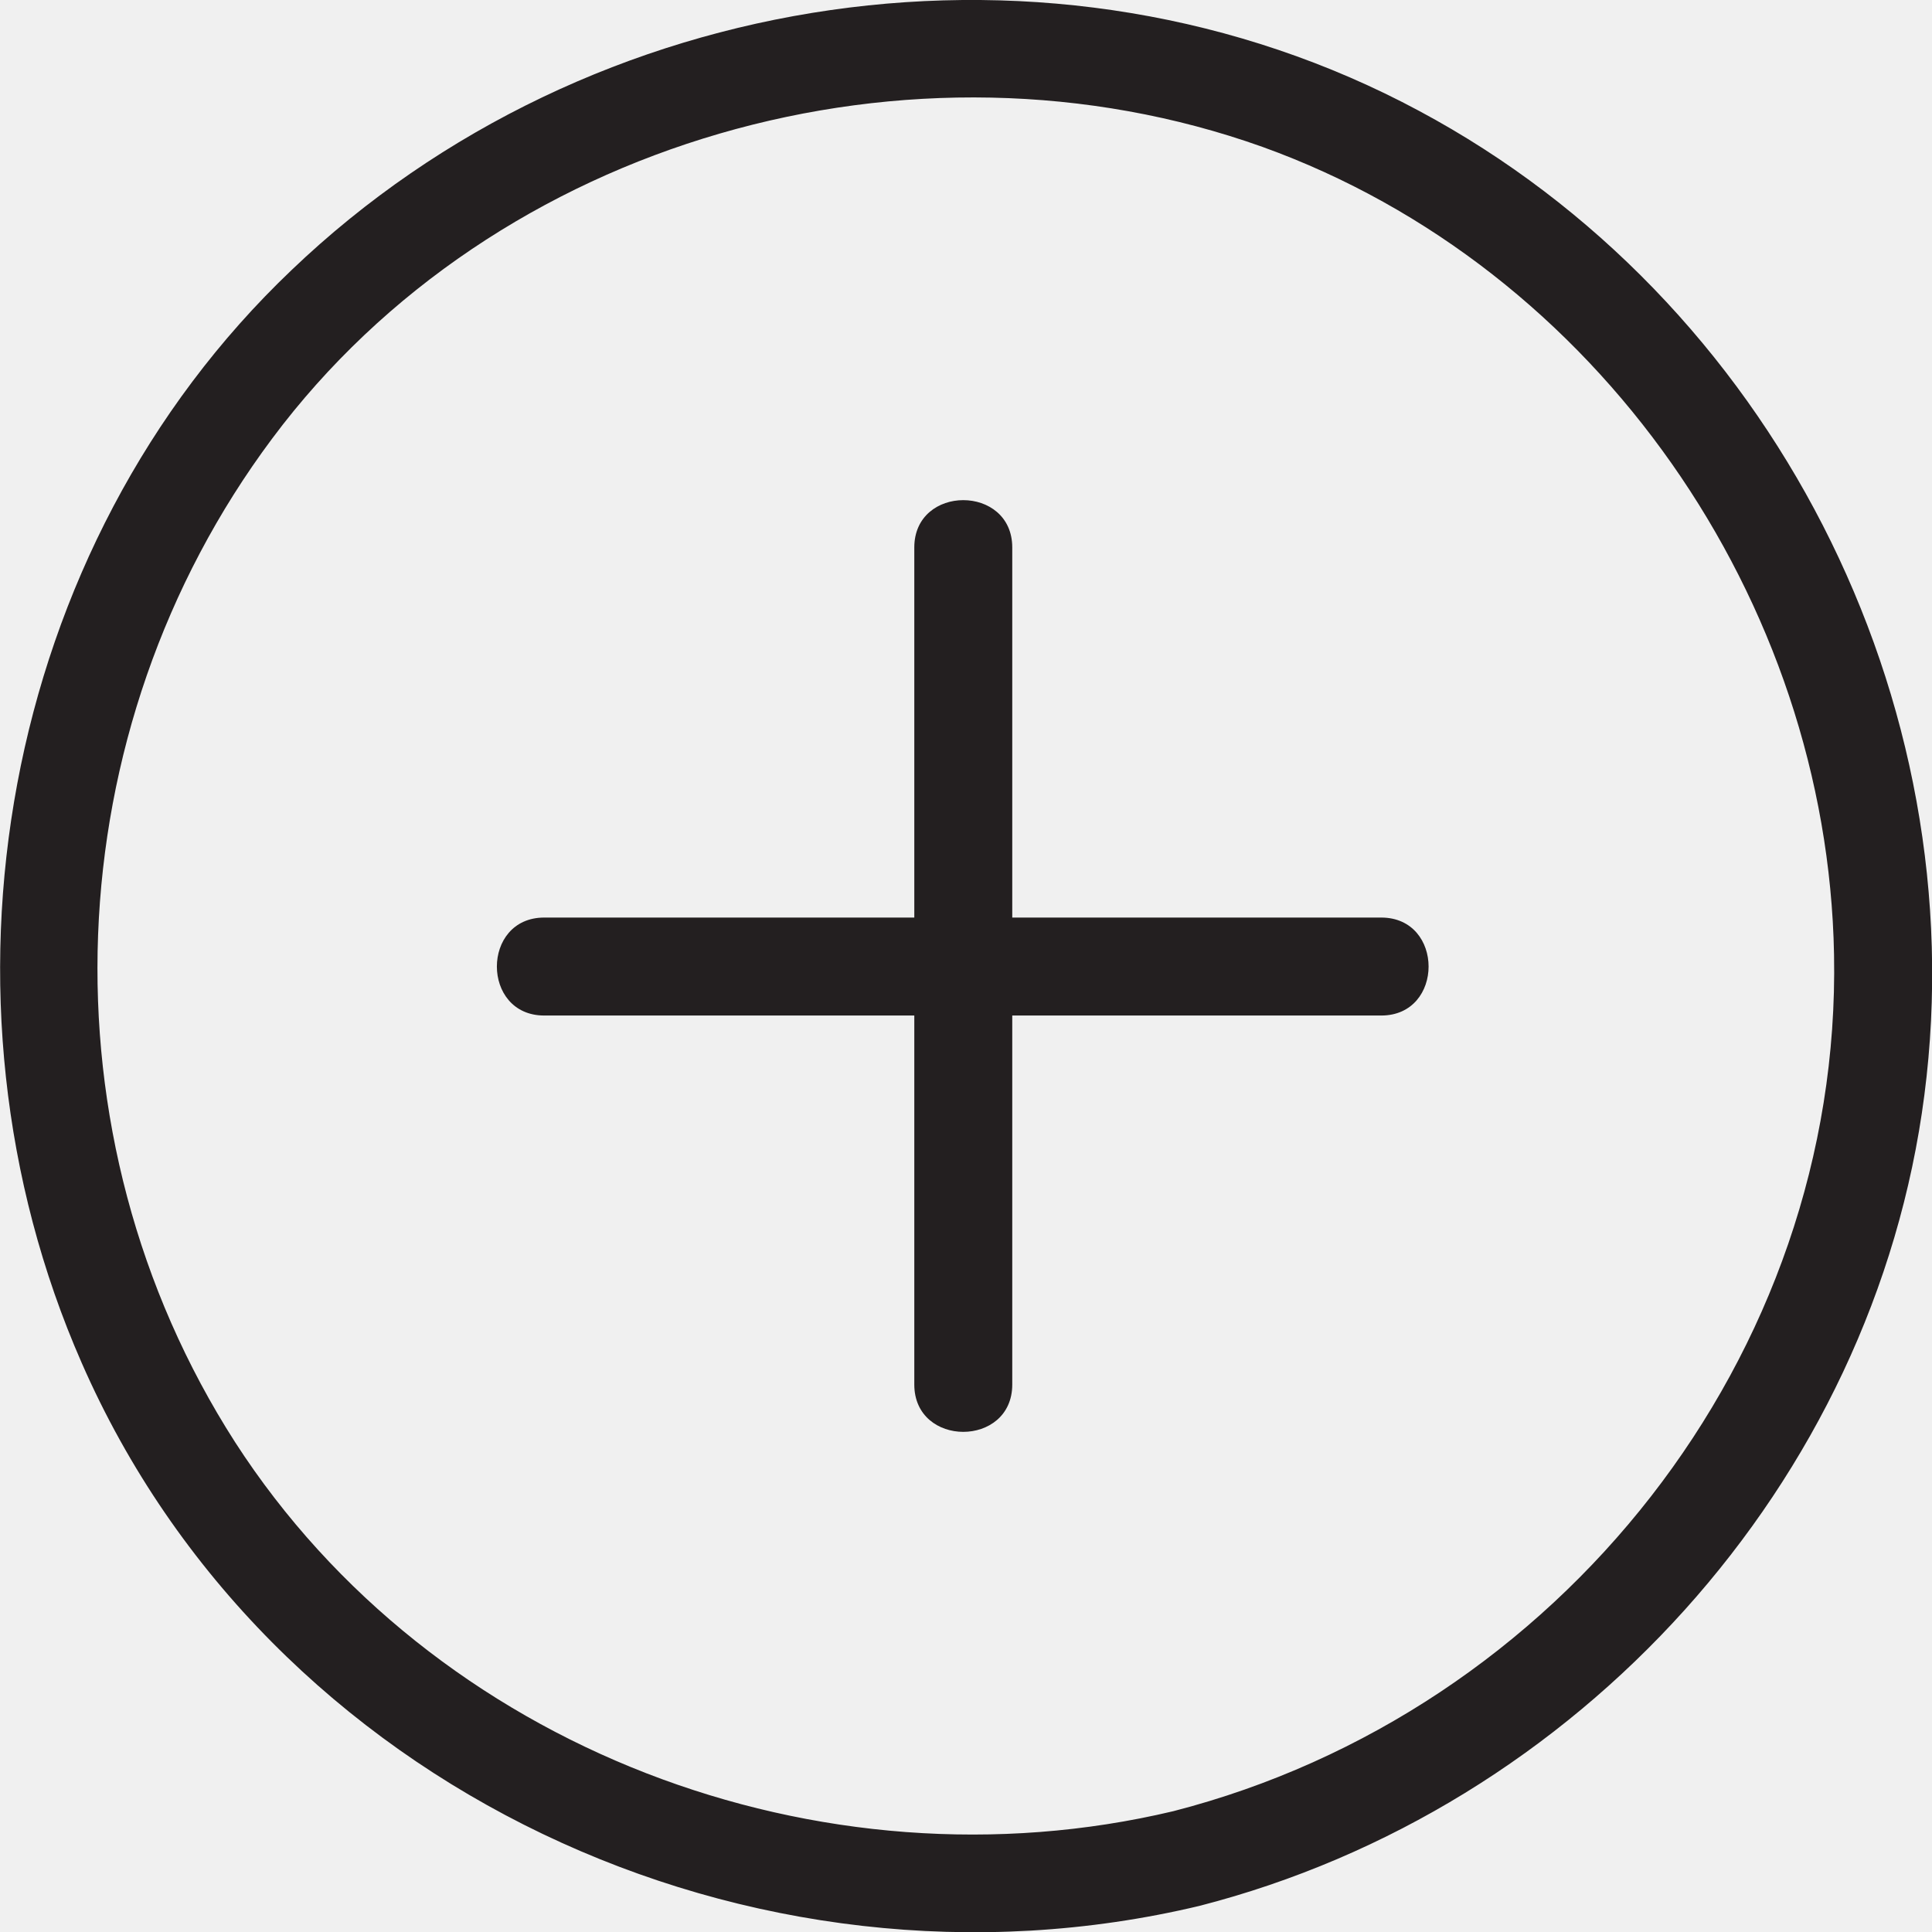
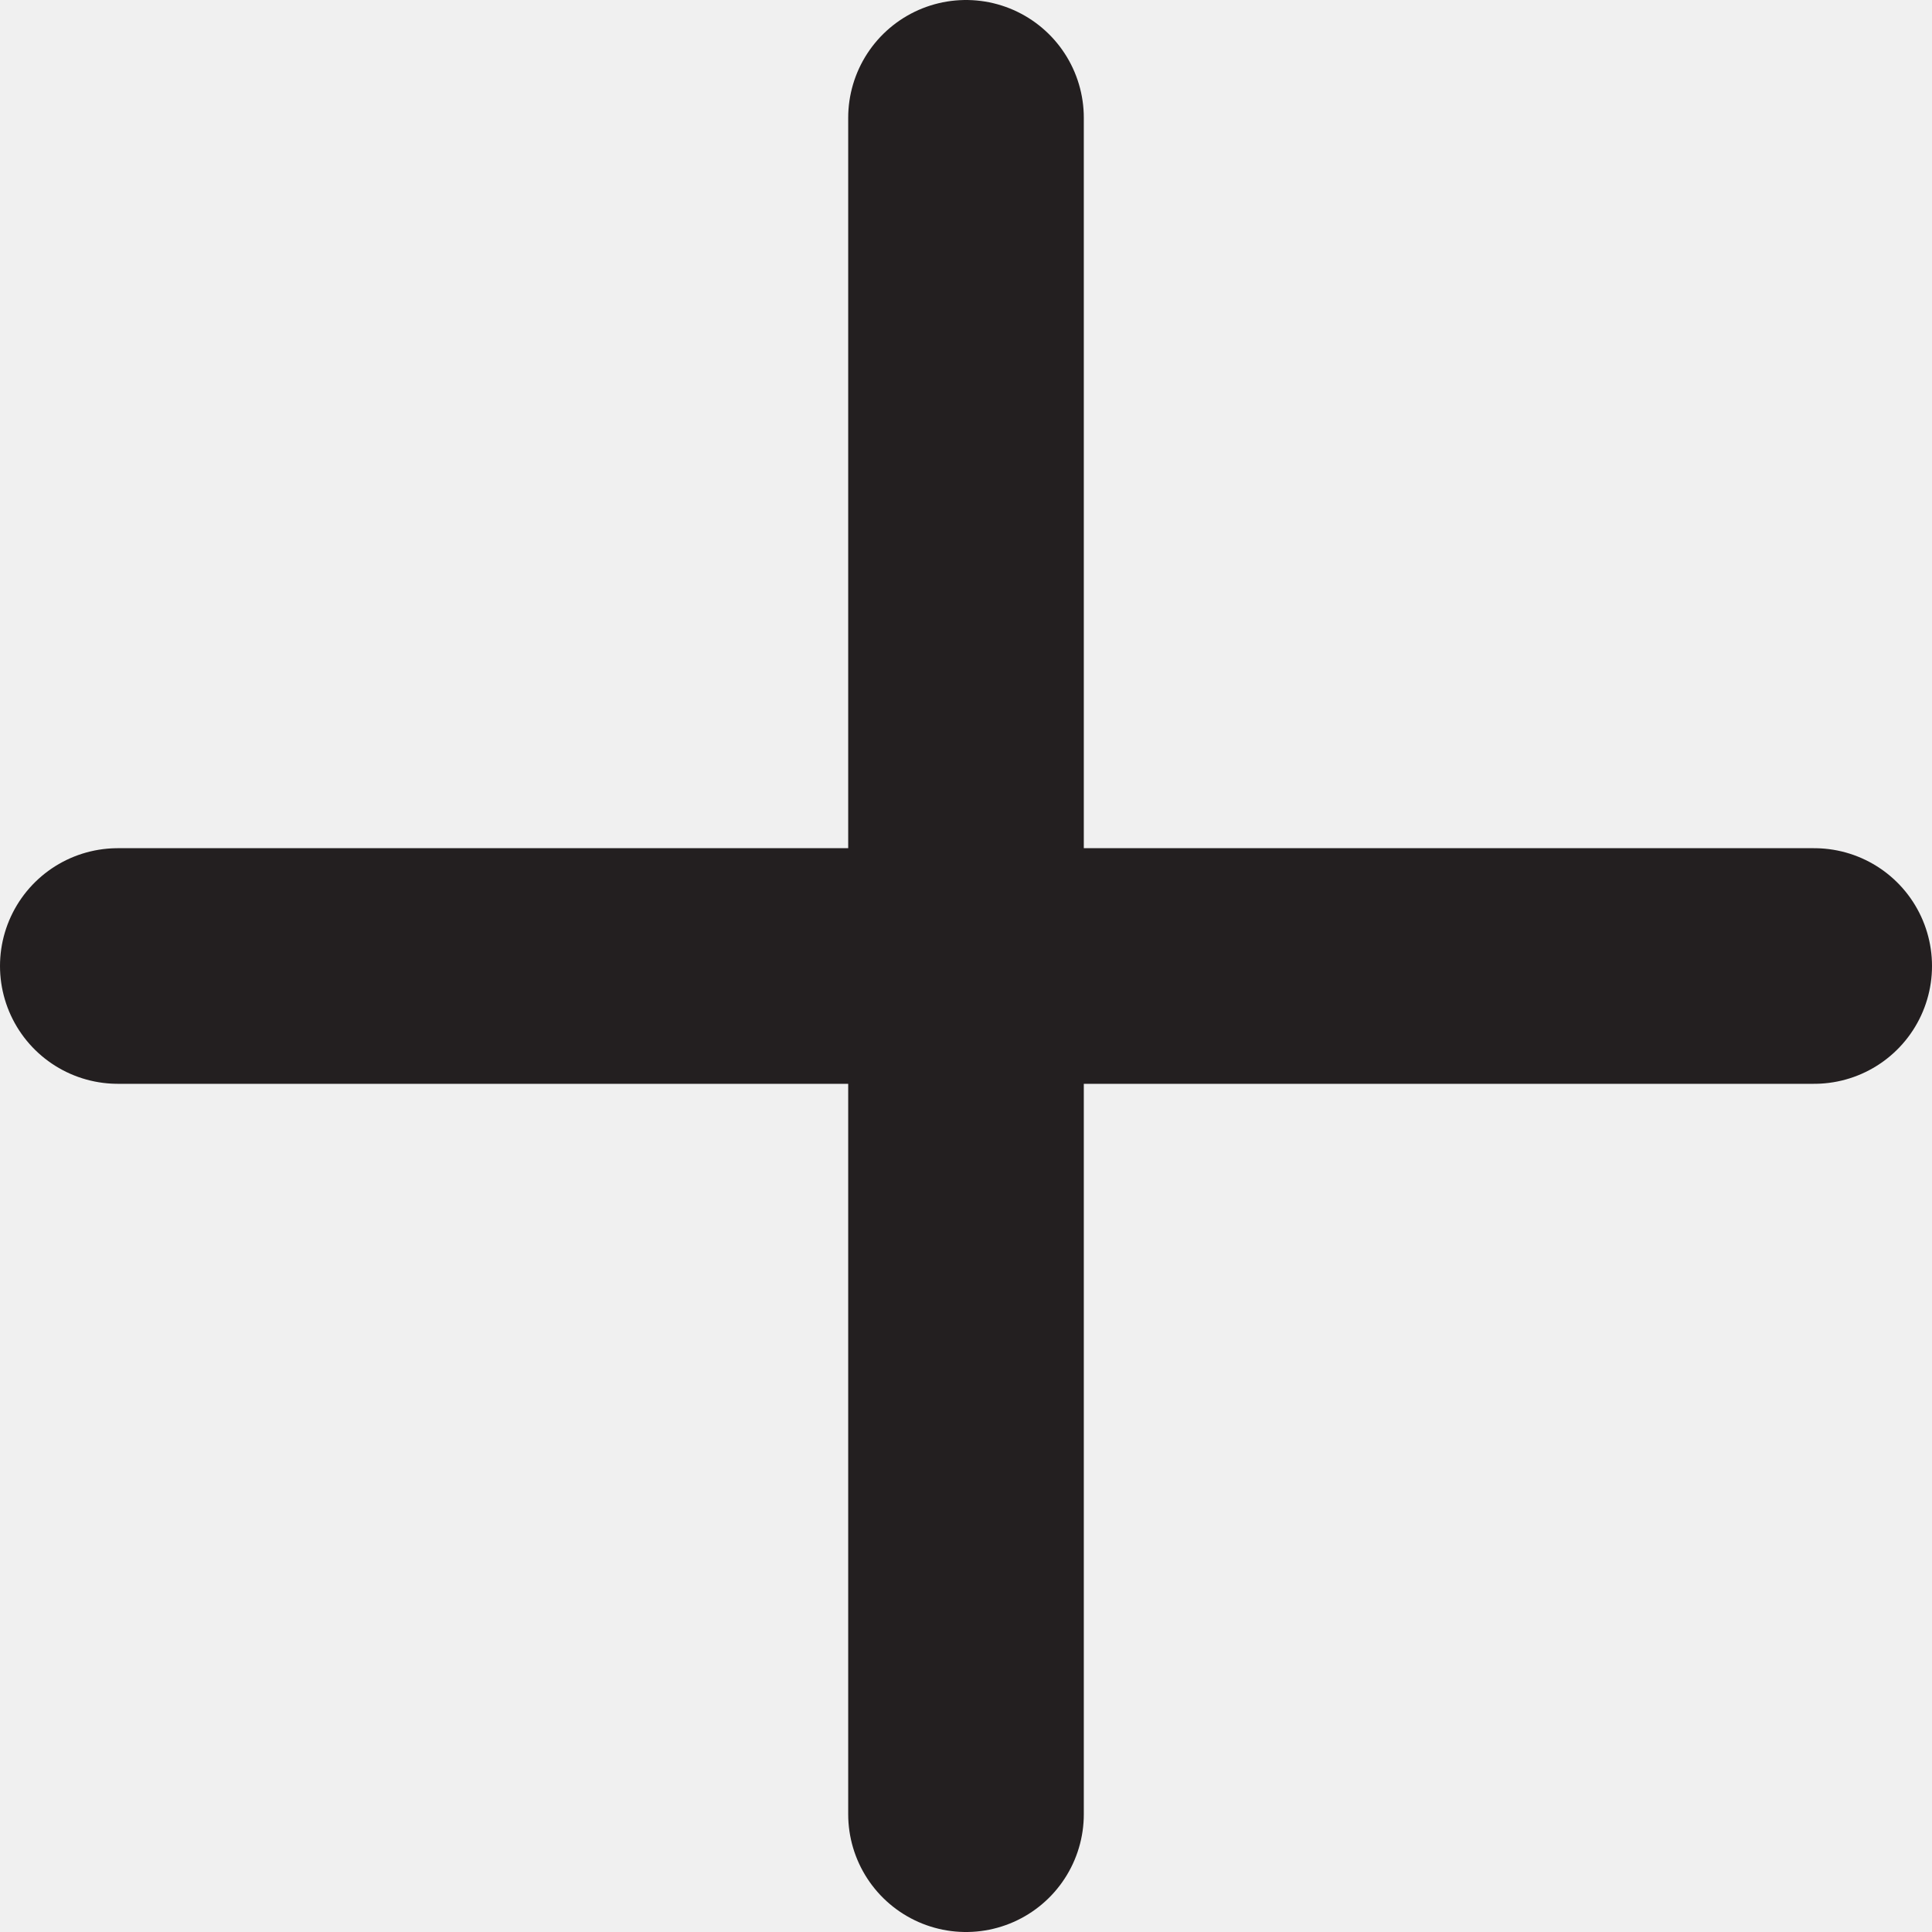
- <svg xmlns="http://www.w3.org/2000/svg" version="1.1" id="Layer_1" x="0px" y="0px" viewBox="0 0 177.5 177.5" style="enable-background:new 0 0 177.5 177.5;" xml:space="preserve">
+ <svg xmlns="http://www.w3.org/2000/svg" version="1.1" id="Layer_1" x="0px" y="0px" viewBox="0 0 8.2 8.2" style="enable-background:new 0 0 8.2 8.2;" xml:space="preserve">
  <style type="text/css">
- 	.st0{fill:#231F20;}
- 	.st1{fill:#7F3F98;}
- 	.st2{fill:#FFFFFF;}
+ 	.st0{fill:none;stroke:#231F20;stroke-linecap:round;stroke-linejoin:round;}
</style>
-   <g>
-     <g>
-       <path class="st0" d="M126.9,84.3c-25.6,0-51.3,0-76.9,0c-5.8,0-5.8,9,0,9c25.6,0,51.3,0,76.9,0C132.7,93.3,132.7,84.3,126.9,84.3    L126.9,84.3z" />
-     </g>
-   </g>
-   <g>
-     <g>
-       <path class="st0" d="M93,127.2c0-25.6,0-51.3,0-76.9c0-5.8-9-5.8-9,0c0,25.6,0,51.3,0,76.9C84,133,93,133,93,127.2L93,127.2z" />
-     </g>
-   </g>
-   <g>
-     <g>
-       <path class="st0" d="M107.8,166.4c-32.4,7.7-68-5.7-86.2-33.9C3.5,104.3,5,67.1,25,40.3C45.5,12.8,83.8,2,116,13.5    c30.8,11.1,51.9,41.7,52.5,74.2C169.2,124.6,143.2,157.3,107.8,166.4c-5.6,1.4-3.2,10.1,2.4,8.7c34.7-8.9,62-38.8,66.6-74.5    c4.7-36.3-14.1-73.1-46.4-90.4C96.9-7.8,54.2-1.4,26.8,24.8C0,50.3-7.2,91.7,7.5,125.2c17.1,39.1,61.6,59.7,102.7,49.9    C115.8,173.8,113.4,165.1,107.8,166.4z" />
-     </g>
-   </g>
+   <line class="st0" x1="7.7" y1="4.1" x2="0.5" y2="4.1" />
+   <line class="st0" x1="4.1" y1="7.7" x2="4.1" y2="0.5" />
</svg>
